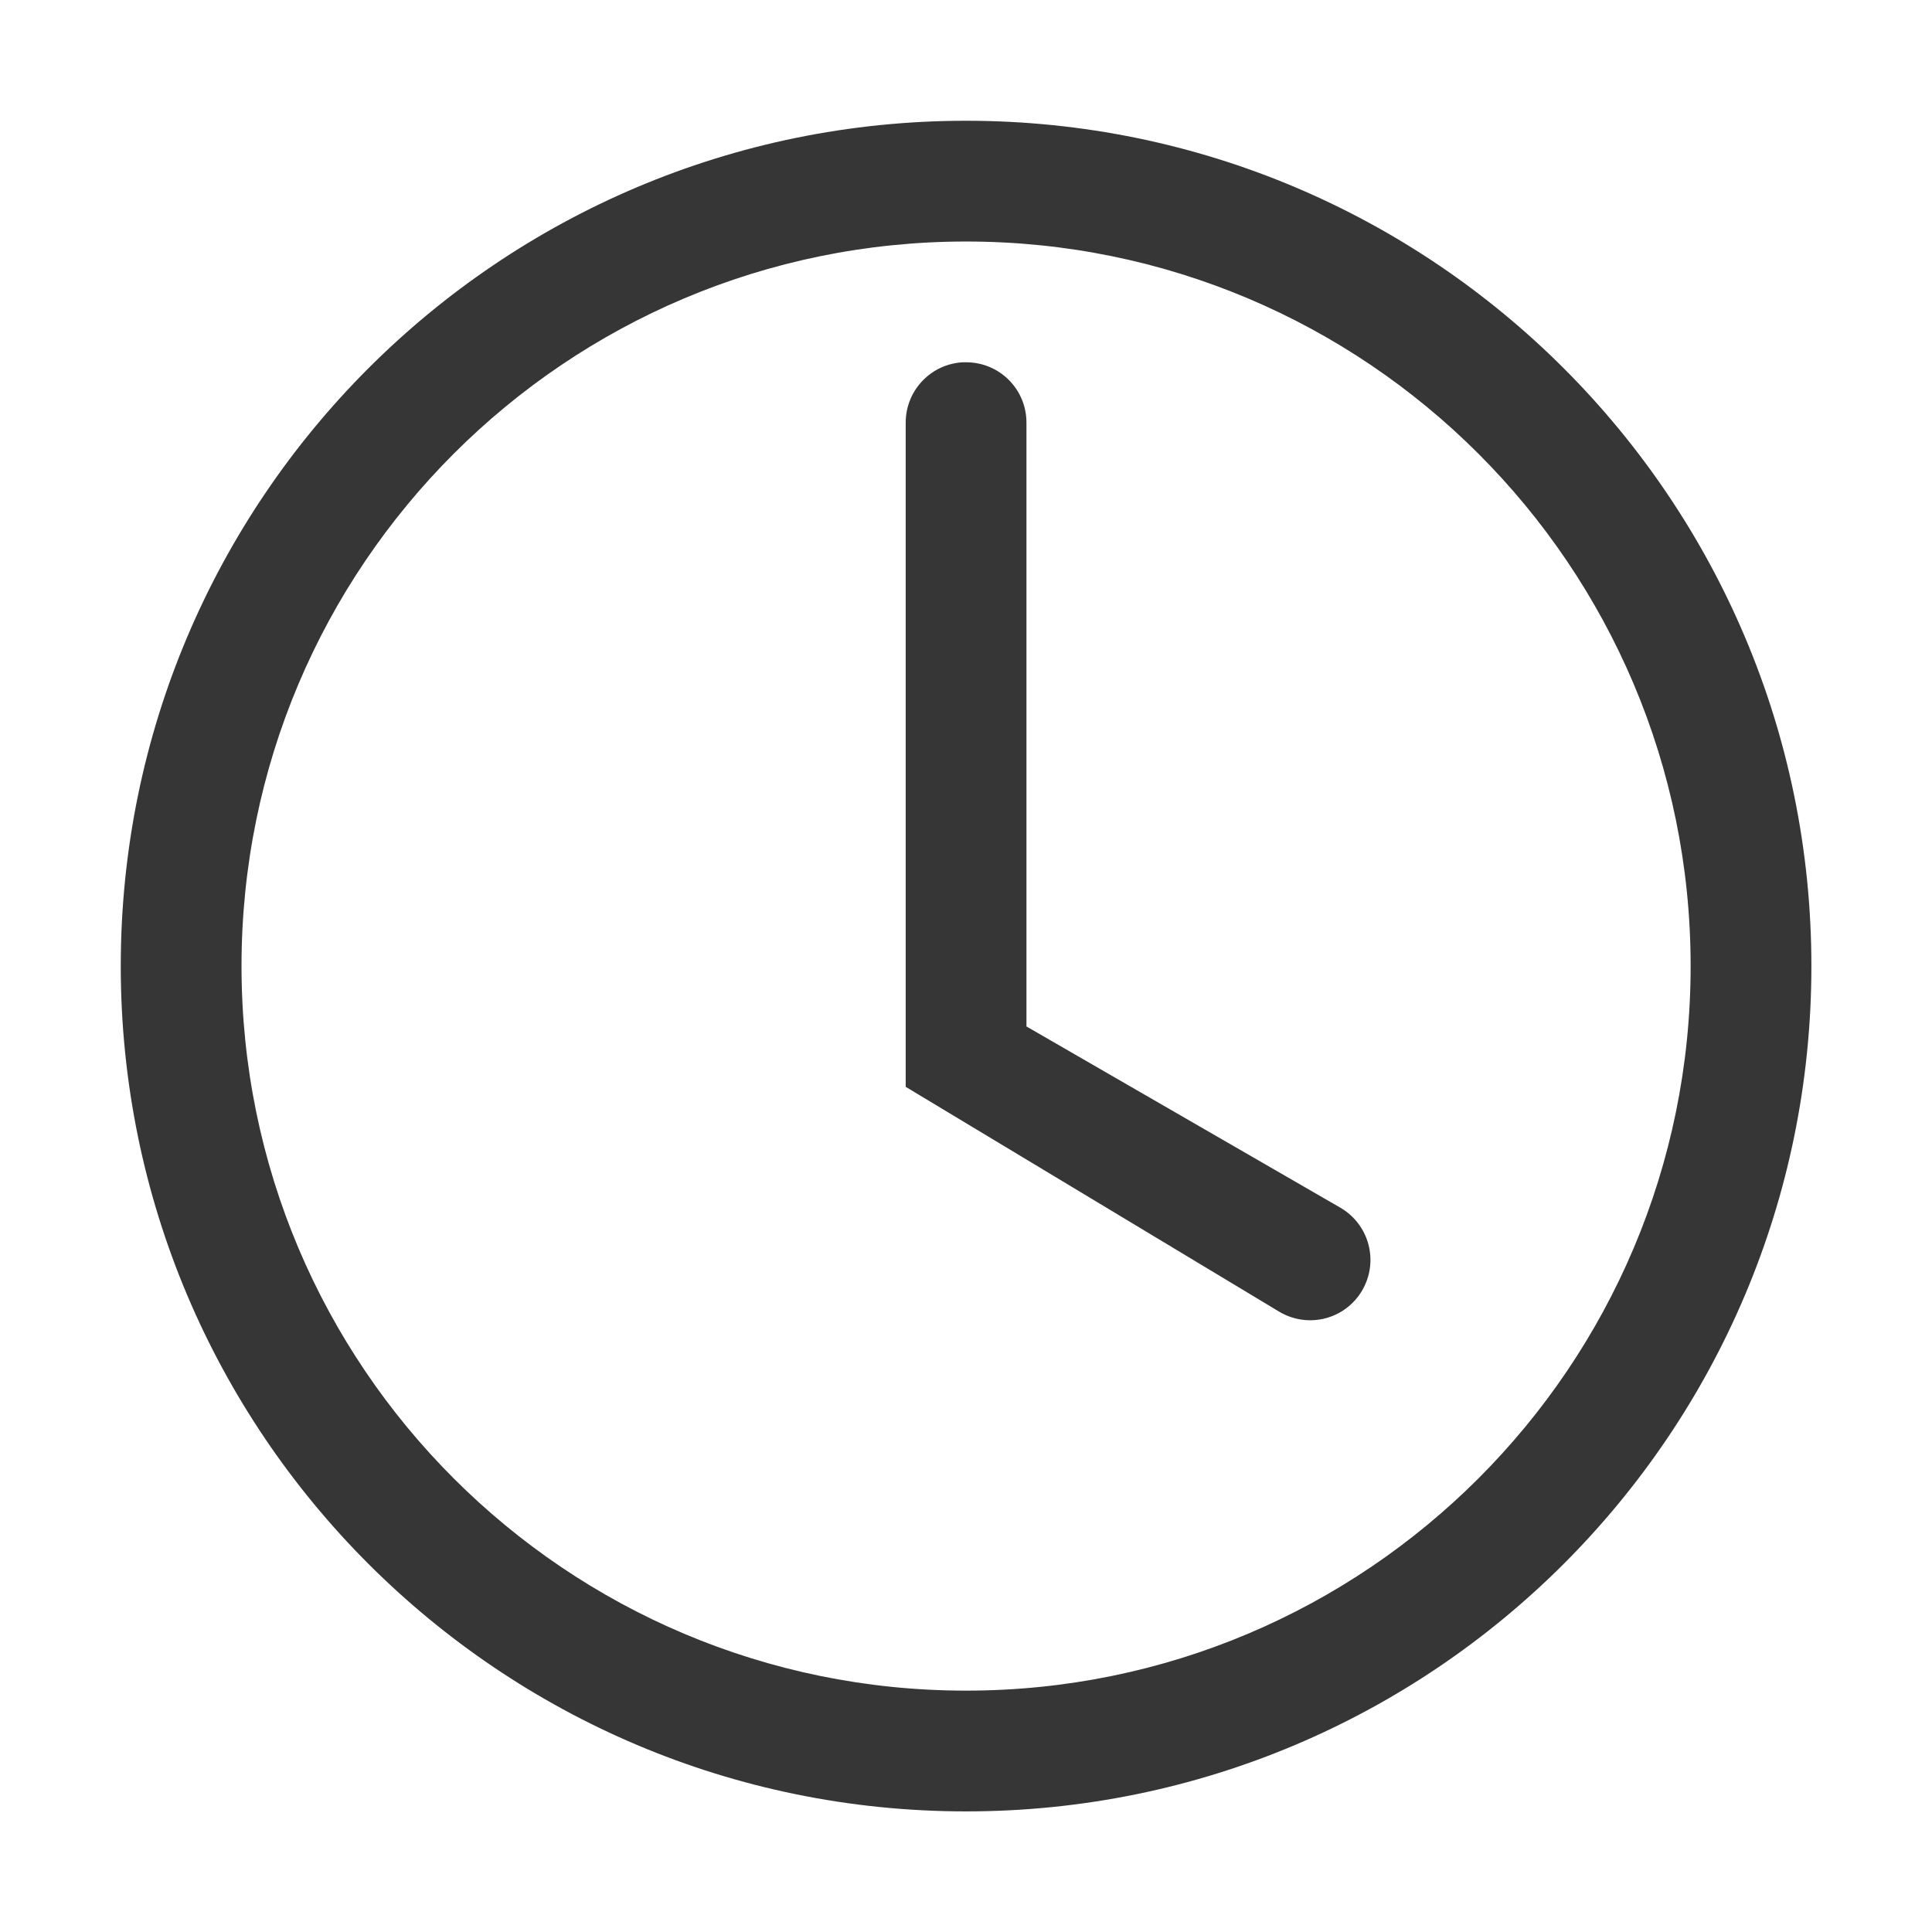
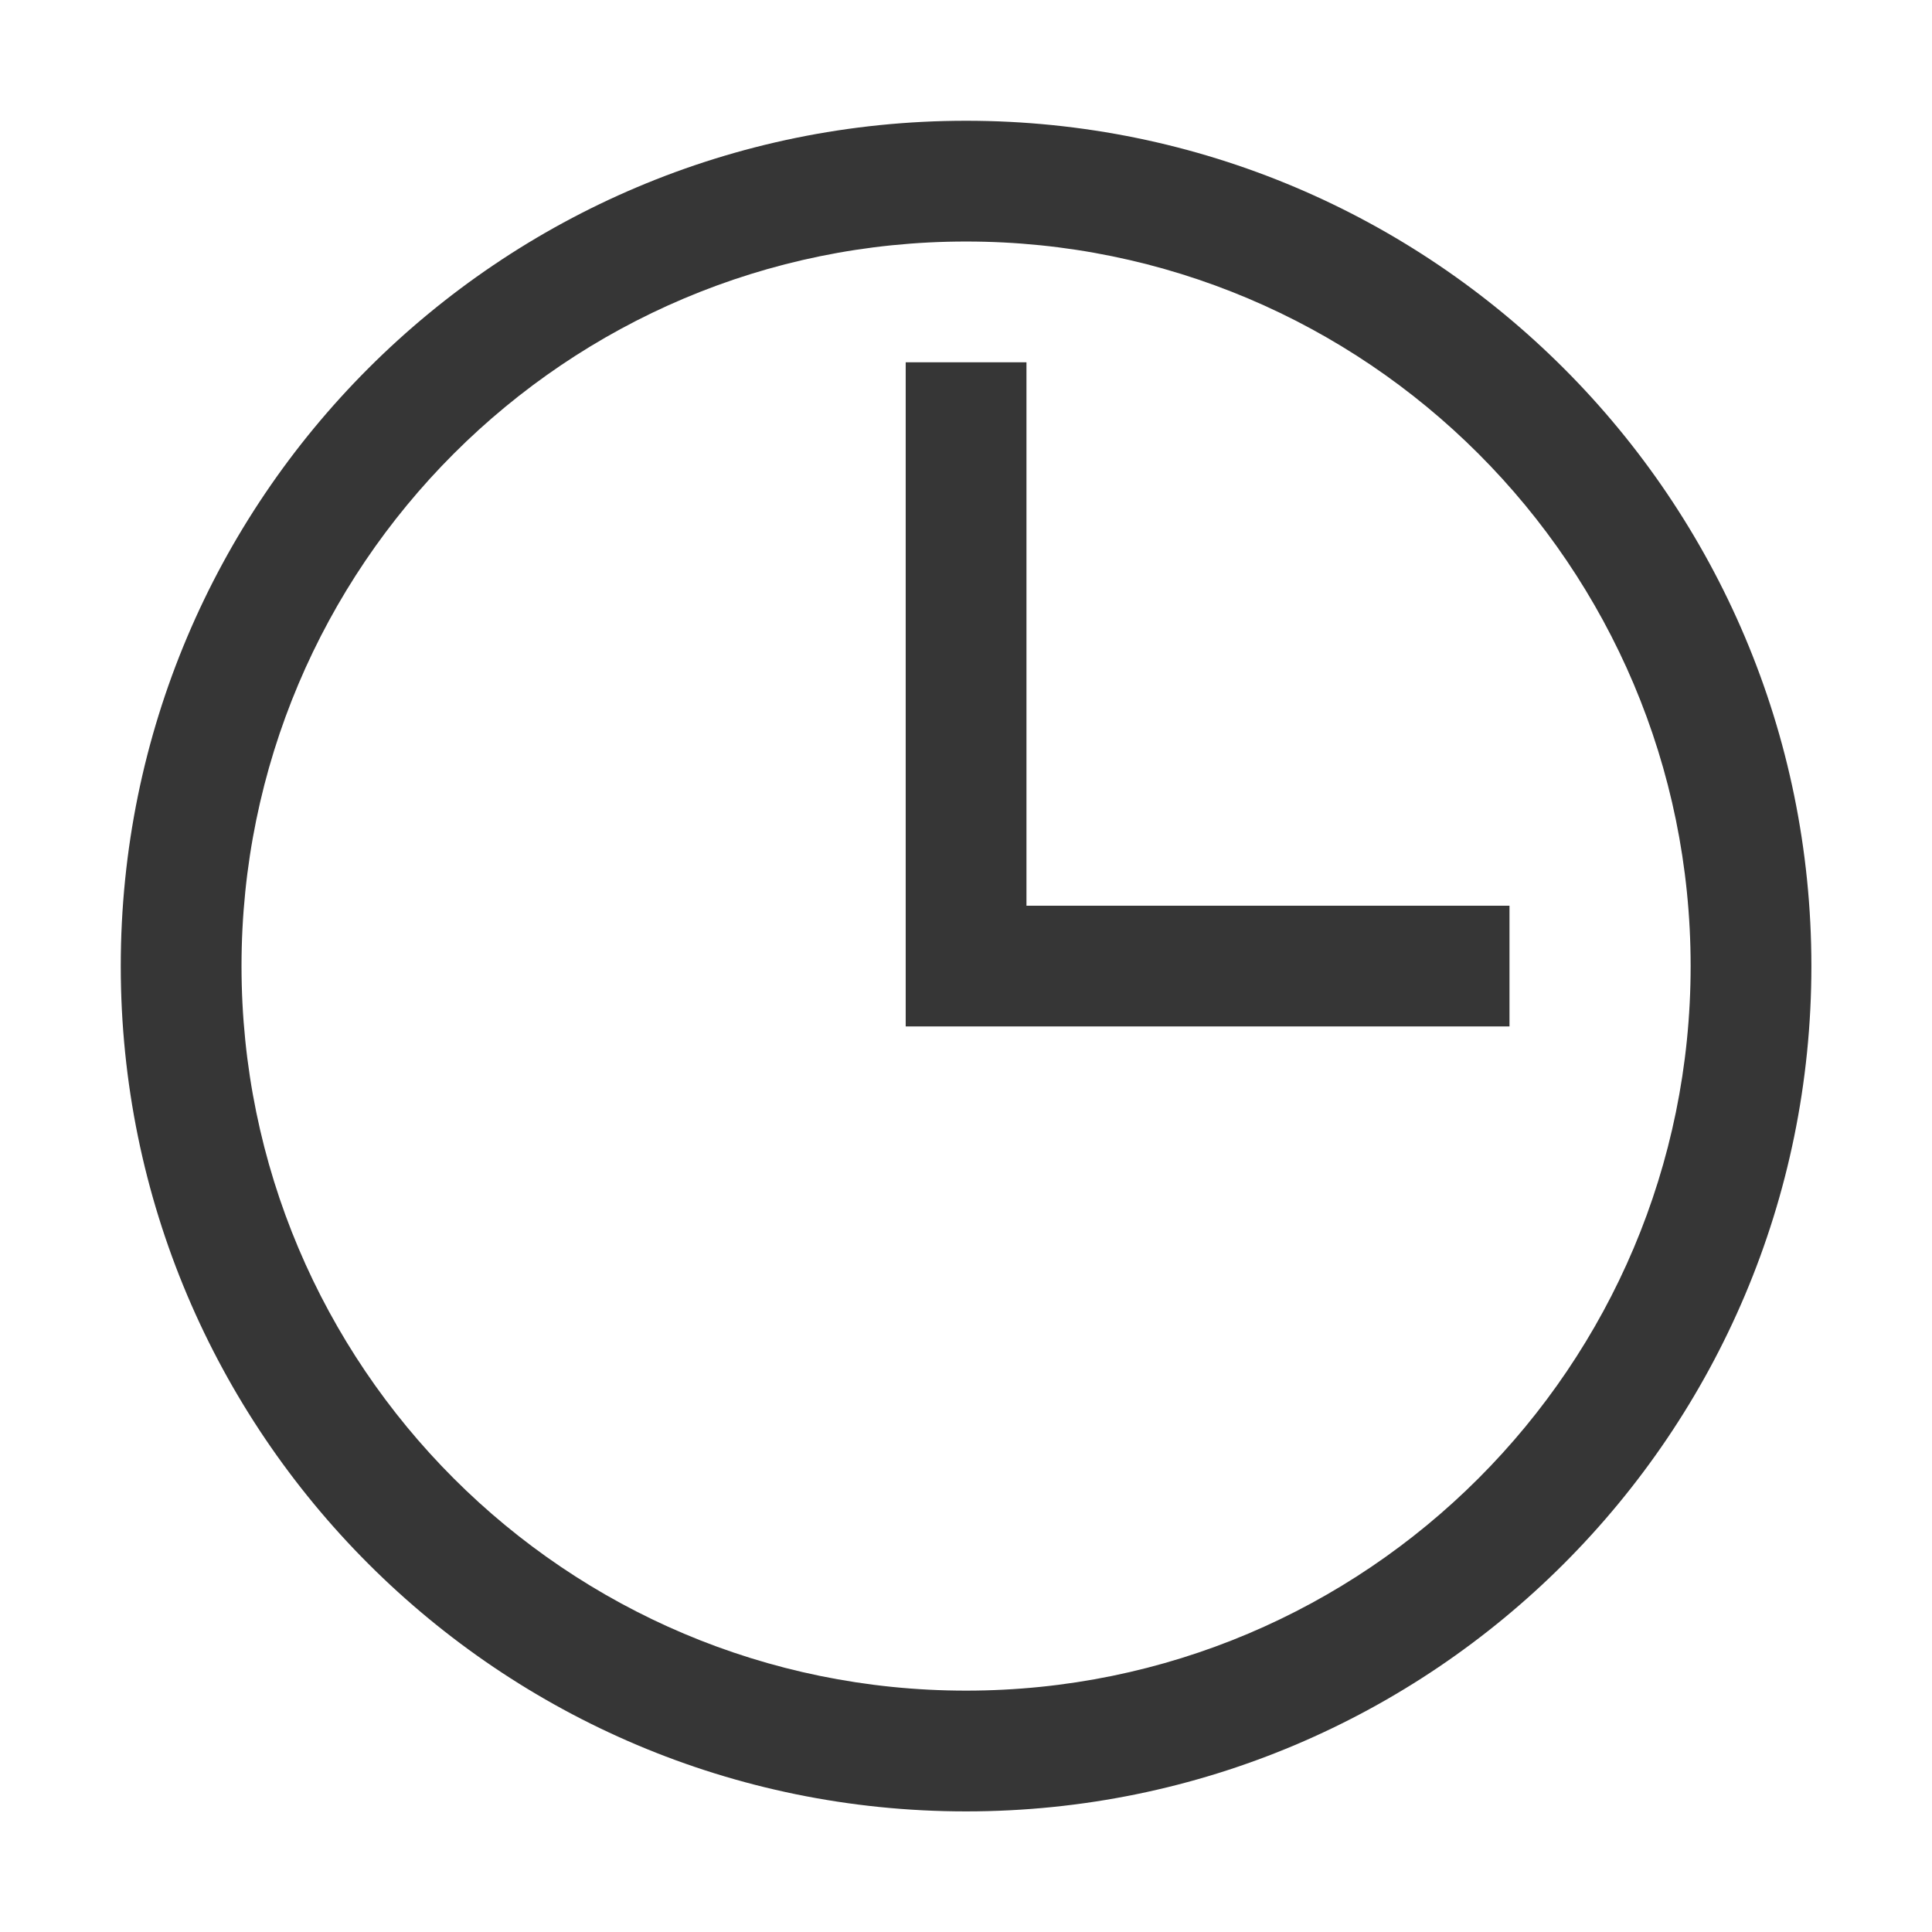
<svg xmlns="http://www.w3.org/2000/svg" width="16" height="16" viewBox="0 0 4.233 4.233" version="1.1" id="svg11945">
  <defs id="defs11942" />
-   <path id="path923" style="fill:#363636;fill-opacity:1;stroke-width:4;stroke-linecap:round;stroke-linejoin:round" d="M 8 1 C 4.134 1 1 4.134 1 8 C 1 11.866 4.134 15 8 15 C 11.866 15 15 11.866 15 8 C 15 4.134 11.866 1 8 1 z M 8 2 C 11.314 2 14 4.686 14 8 C 14 11.314 11.314 14 8 14 C 4.686 14 2 11.314 2 8 C 2 4.686 4.686 2 8 2 z M 7.975 3 C 7.71 3.013 7.5 3.232 7.5 3.5 L 7.5 9 L 10.598 10.865 C 10.838 11.004 11.143 10.923 11.281 10.684 C 11.42 10.444 11.338 10.139 11.098 10 L 8.5 8.5 L 8.5 3.5 C 8.5 3.223 8.277 3 8 3 C 7.991 3 7.983 3 7.975 3 z " transform="scale(0.2645833)" />
+   <path id="path923" style="fill:#363636;fill-opacity:1;stroke-width:4;stroke-linecap:round;stroke-linejoin:round" d="M 8,1 C 4.134,1 1,4.134 1,8 c 0,3.866 3.134,7 7,7 3.866,0 7,-3.134 7,-7 C 15,4.134 11.866,1 8,1 Z m 0,1 c 3.314,0 6,2.686 6,6 0,3.314 -2.686,6 -6,6 C 4.686,14 2,11.314 2,8 2,4.686 4.686,2 8,2 Z m -0.5,1 1e-7,5.5 H 12.5 V 7.5 h -4 V 3 Z" transform="scale(0.2645833)" />
</svg>
